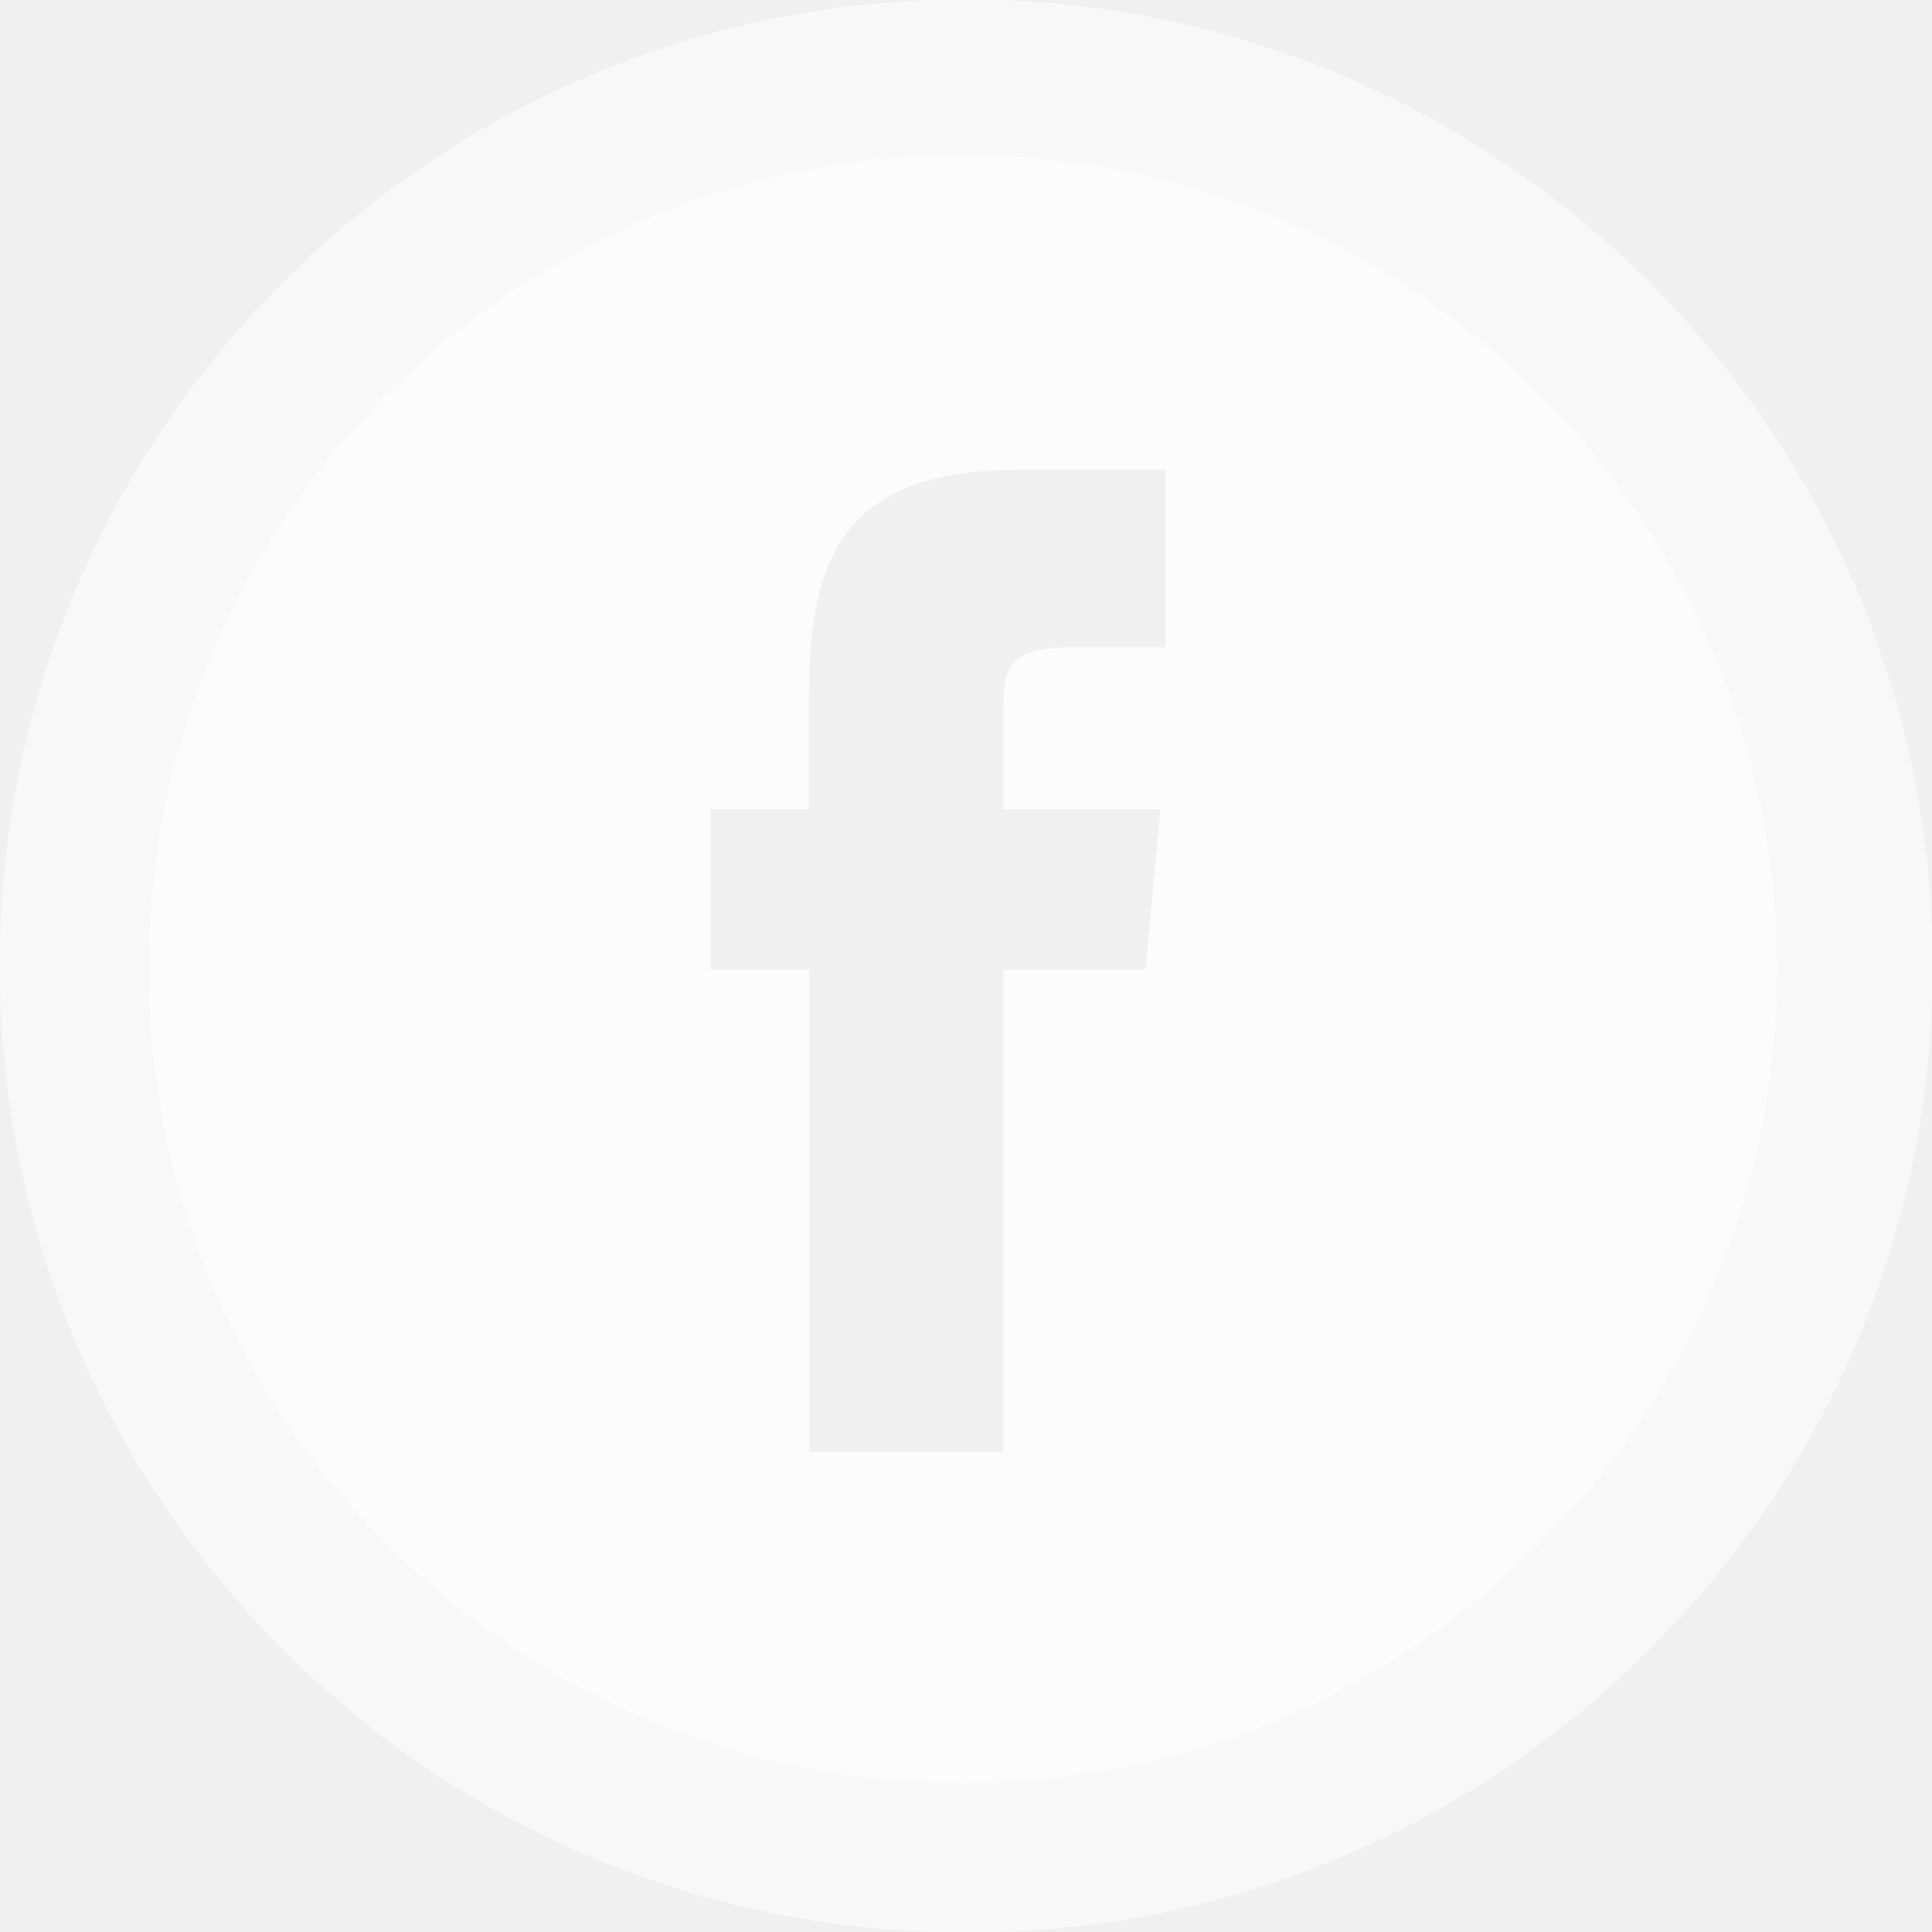
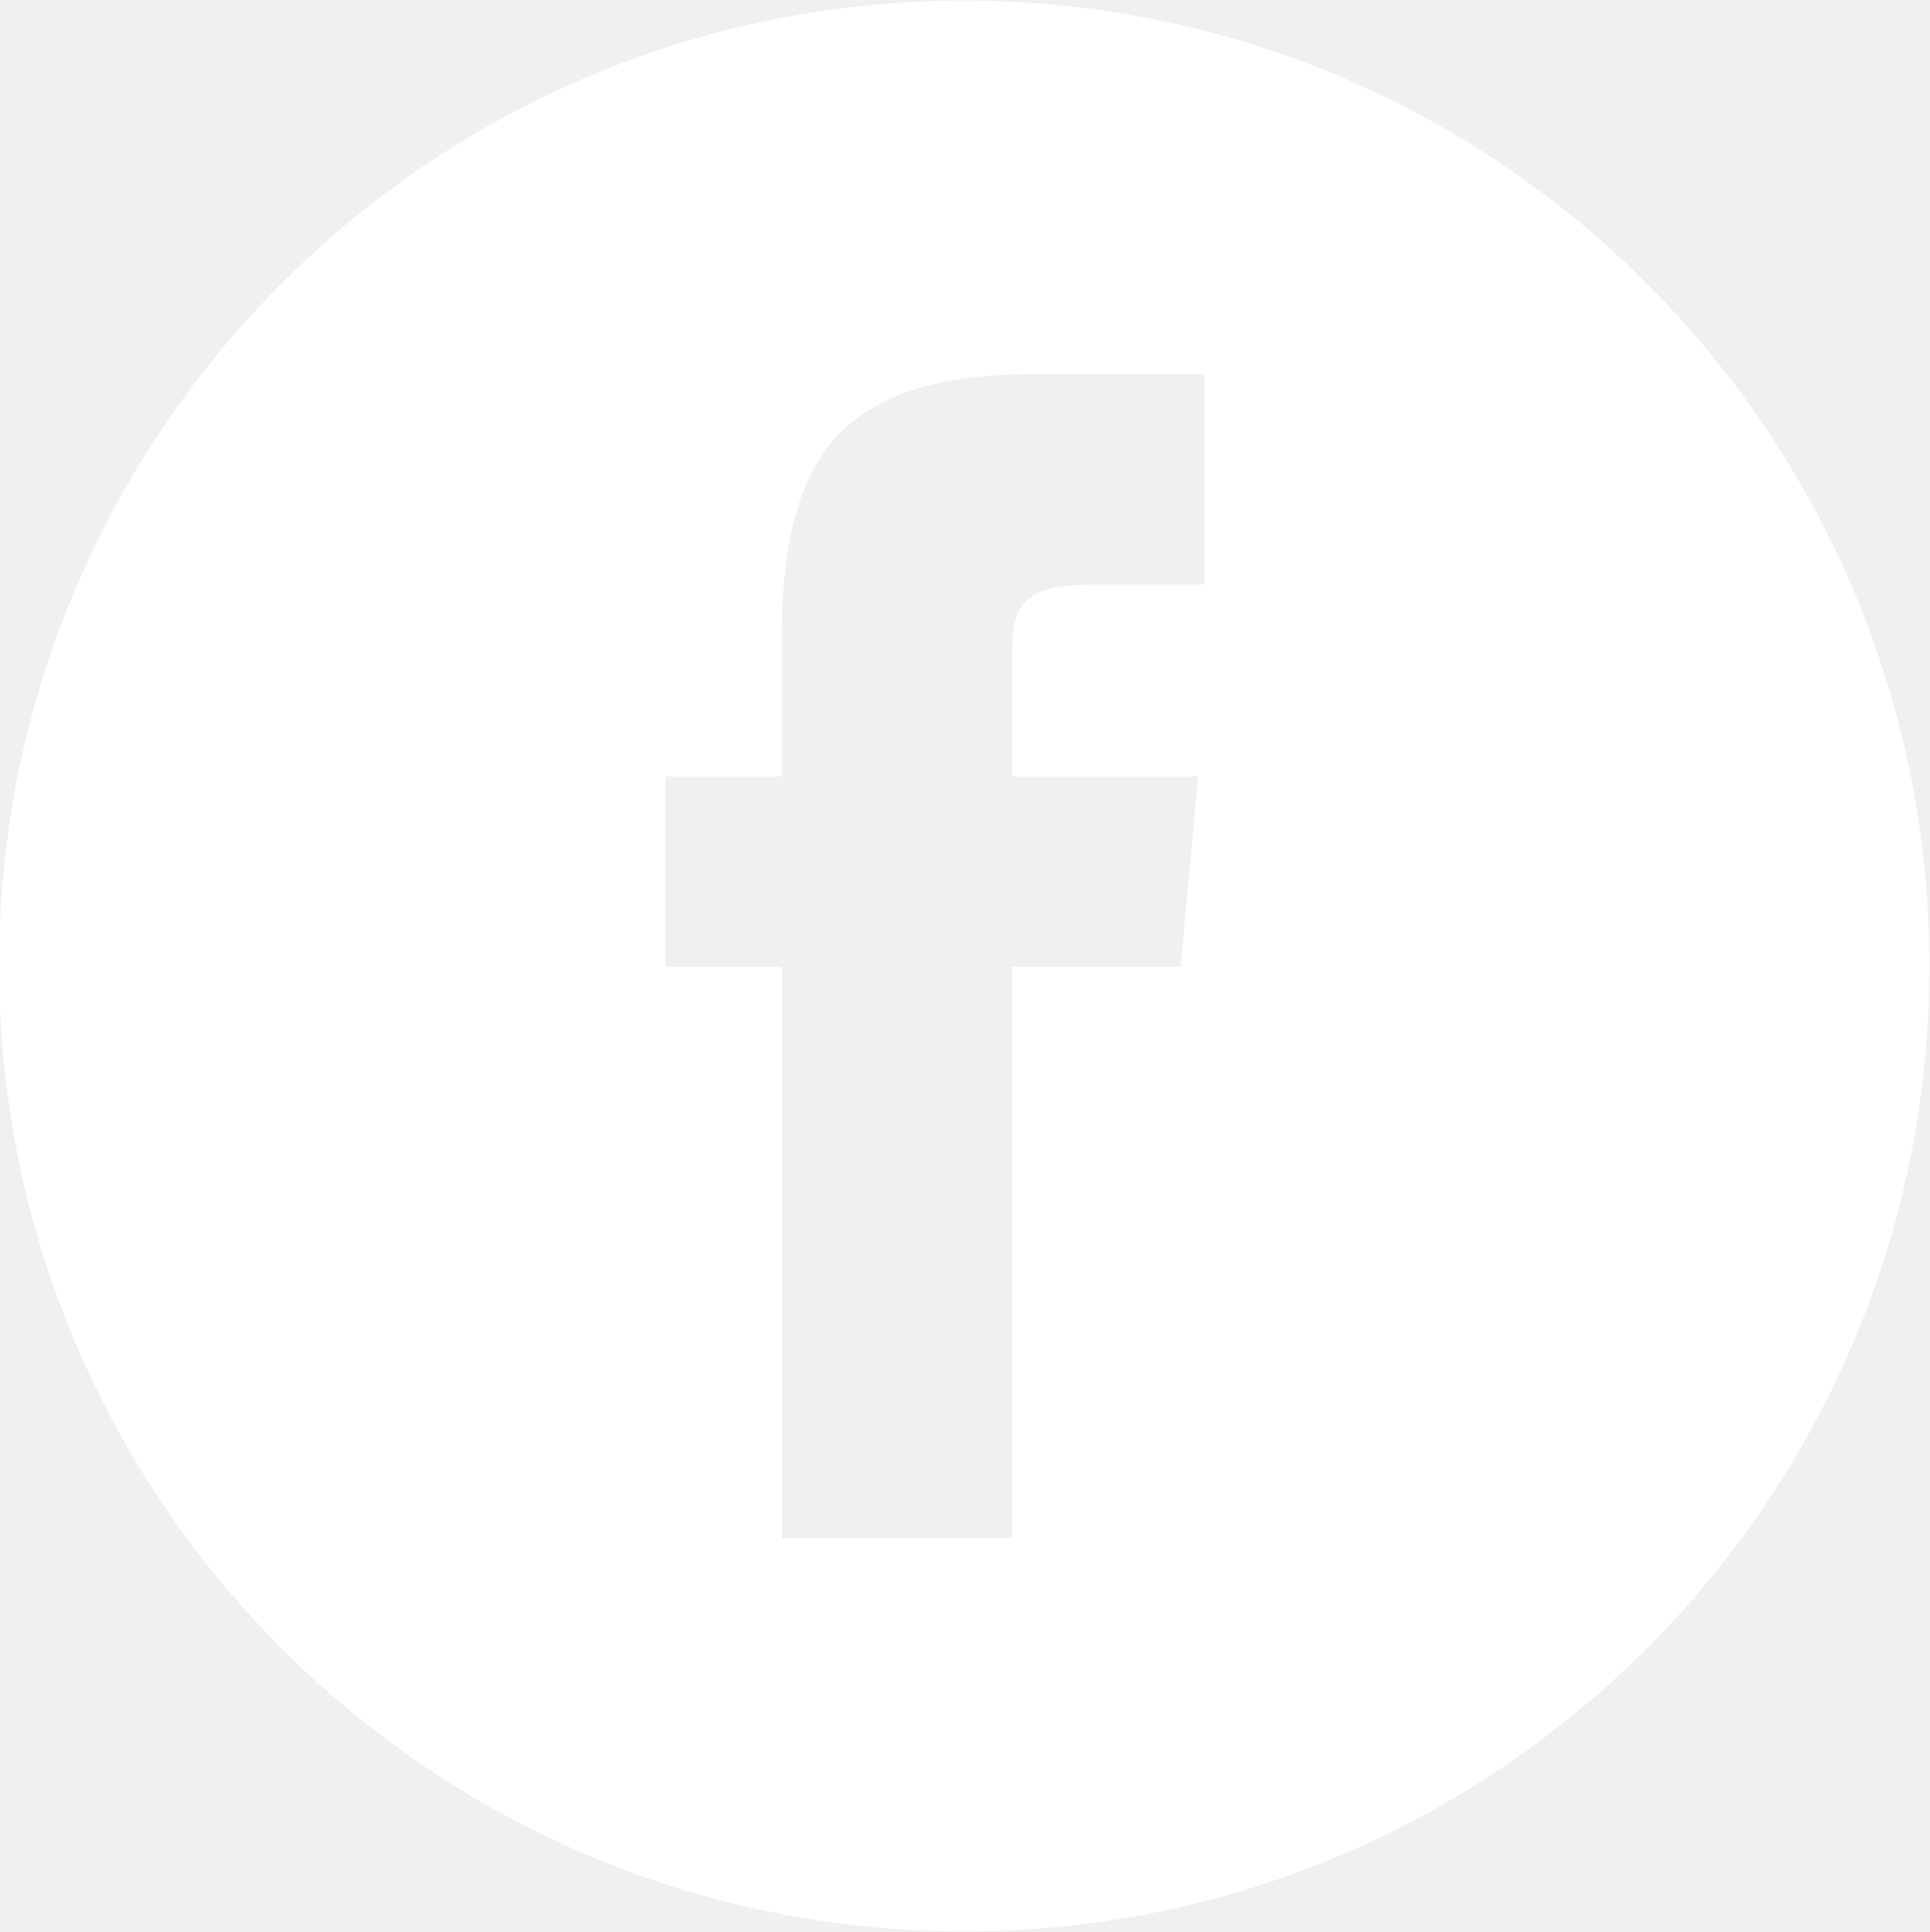
- <svg xmlns="http://www.w3.org/2000/svg" id="ФБ" width="37.219" height="37.22" viewBox="0 0 37.219 37.22">
+ <svg xmlns="http://www.w3.org/2000/svg" width="31.374" height="31.4" viewBox="0 0 31.374 31.4">
  <defs>
    <style>
-       .cls-1, .cls-2 {
+       .cls-1 {
        fill: #fff;
        fill-rule: evenodd;
      }
- 
-       .cls-1 {
-         opacity: 0.5;
-       }
- 
-       .cls-2 {
-         opacity: 0.8;
-       }
    </style>
  </defs>
-   <path id="Обводка" class="cls-1" d="M144.925,2349.24a18.62,18.62,0,1,1-18.619,18.62A18.616,18.616,0,0,1,144.925,2349.24Zm-0.06,2.99a15.69,15.69,0,1,1-15.692,15.69A15.687,15.687,0,0,1,144.865,2352.23Z" transform="translate(-126.312 -2349.25)" />
-   <path id="ФБ-2" data-name="ФБ" class="cls-2" d="M144.865,2352.23a15.69,15.69,0,1,1-15.692,15.69A15.687,15.687,0,0,1,144.865,2352.23Zm0.773,24.99v-9.29h2.743l0.285-3.09h-3.028l0-1.86c0-.89.085-1.26,1.367-1.26h1.764v-3.42h-2.792c-3.294,0-4.082,1.54-4.082,4.34v2.2h-1.889v3.09H141.9v9.29h3.738Z" transform="translate(-126.312 -2349.25)" />
+   <path id="ФБ" class="cls-1" d="M144.865,2352.23a15.69,15.69,0,1,1-15.692,15.69A15.687,15.687,0,0,1,144.865,2352.23Zm0.773,24.99v-9.29h2.743l0.285-3.09h-3.028l0-1.86c0-.89.085-1.26,1.367-1.26h1.764v-3.42h-2.792c-3.294,0-4.082,1.54-4.082,4.34v2.2h-1.889v3.09H141.9v9.29h3.738Z" transform="translate(-129.188 -2352.22)" />
</svg>
